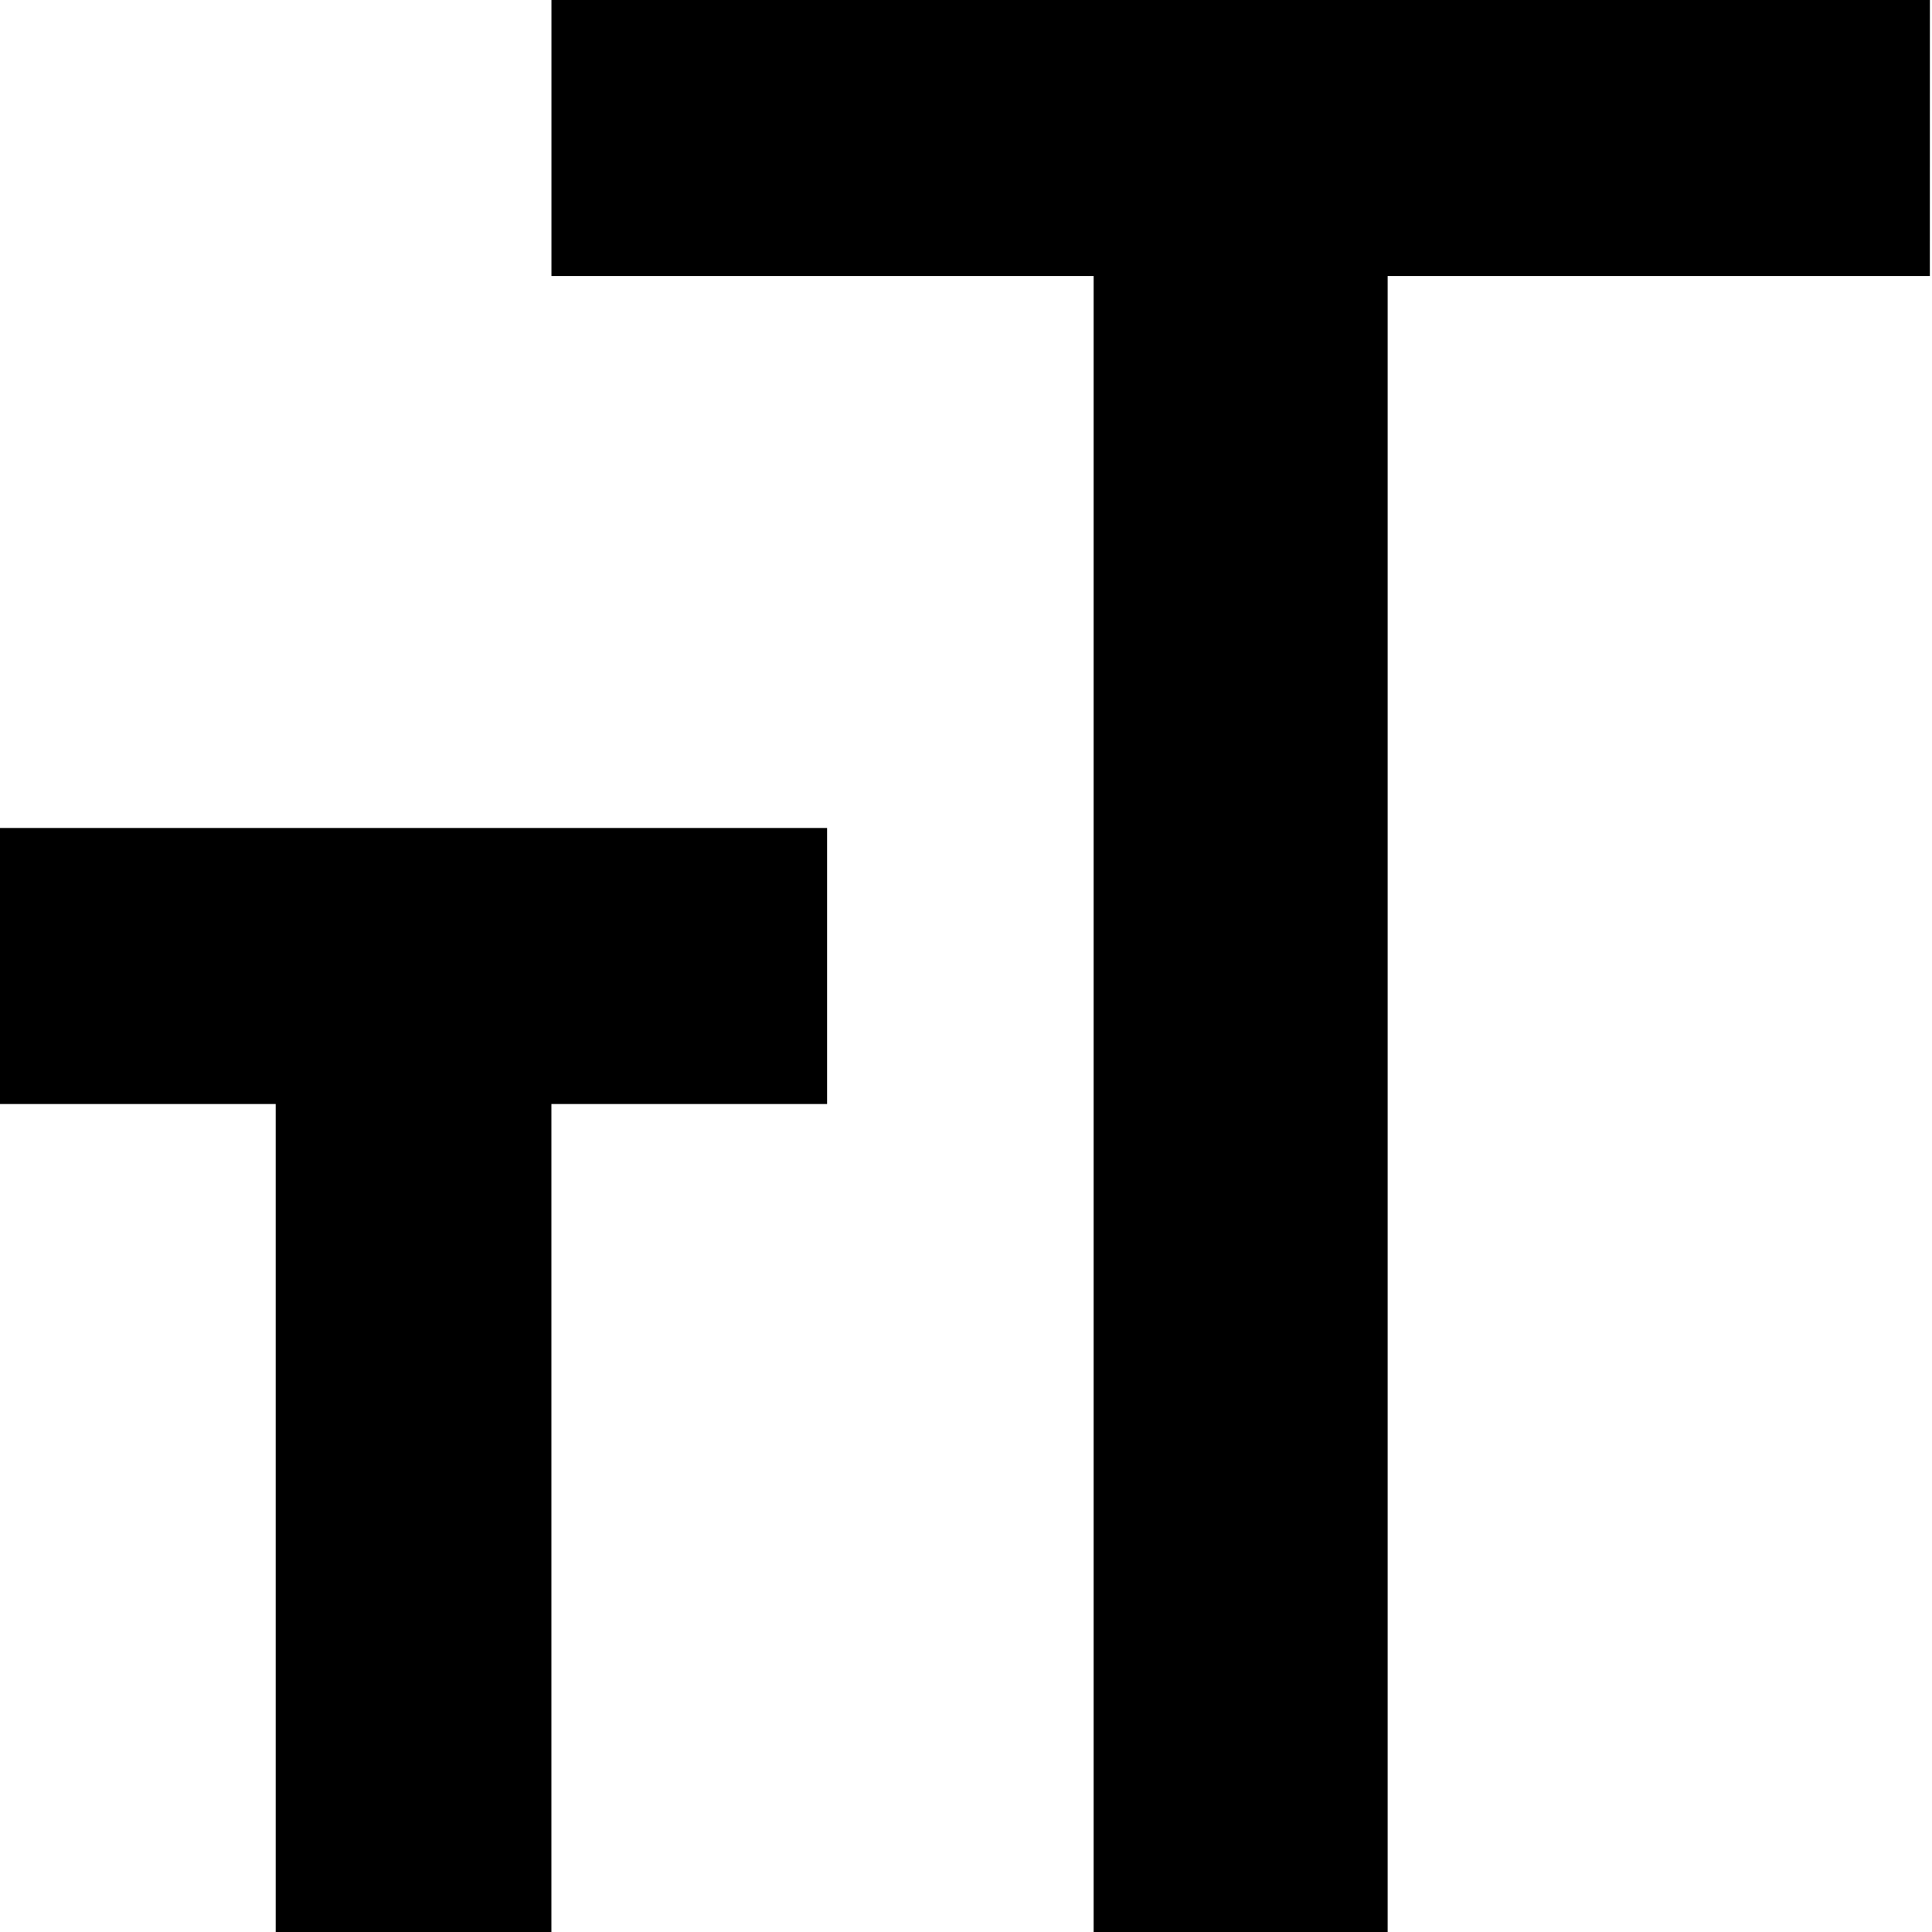
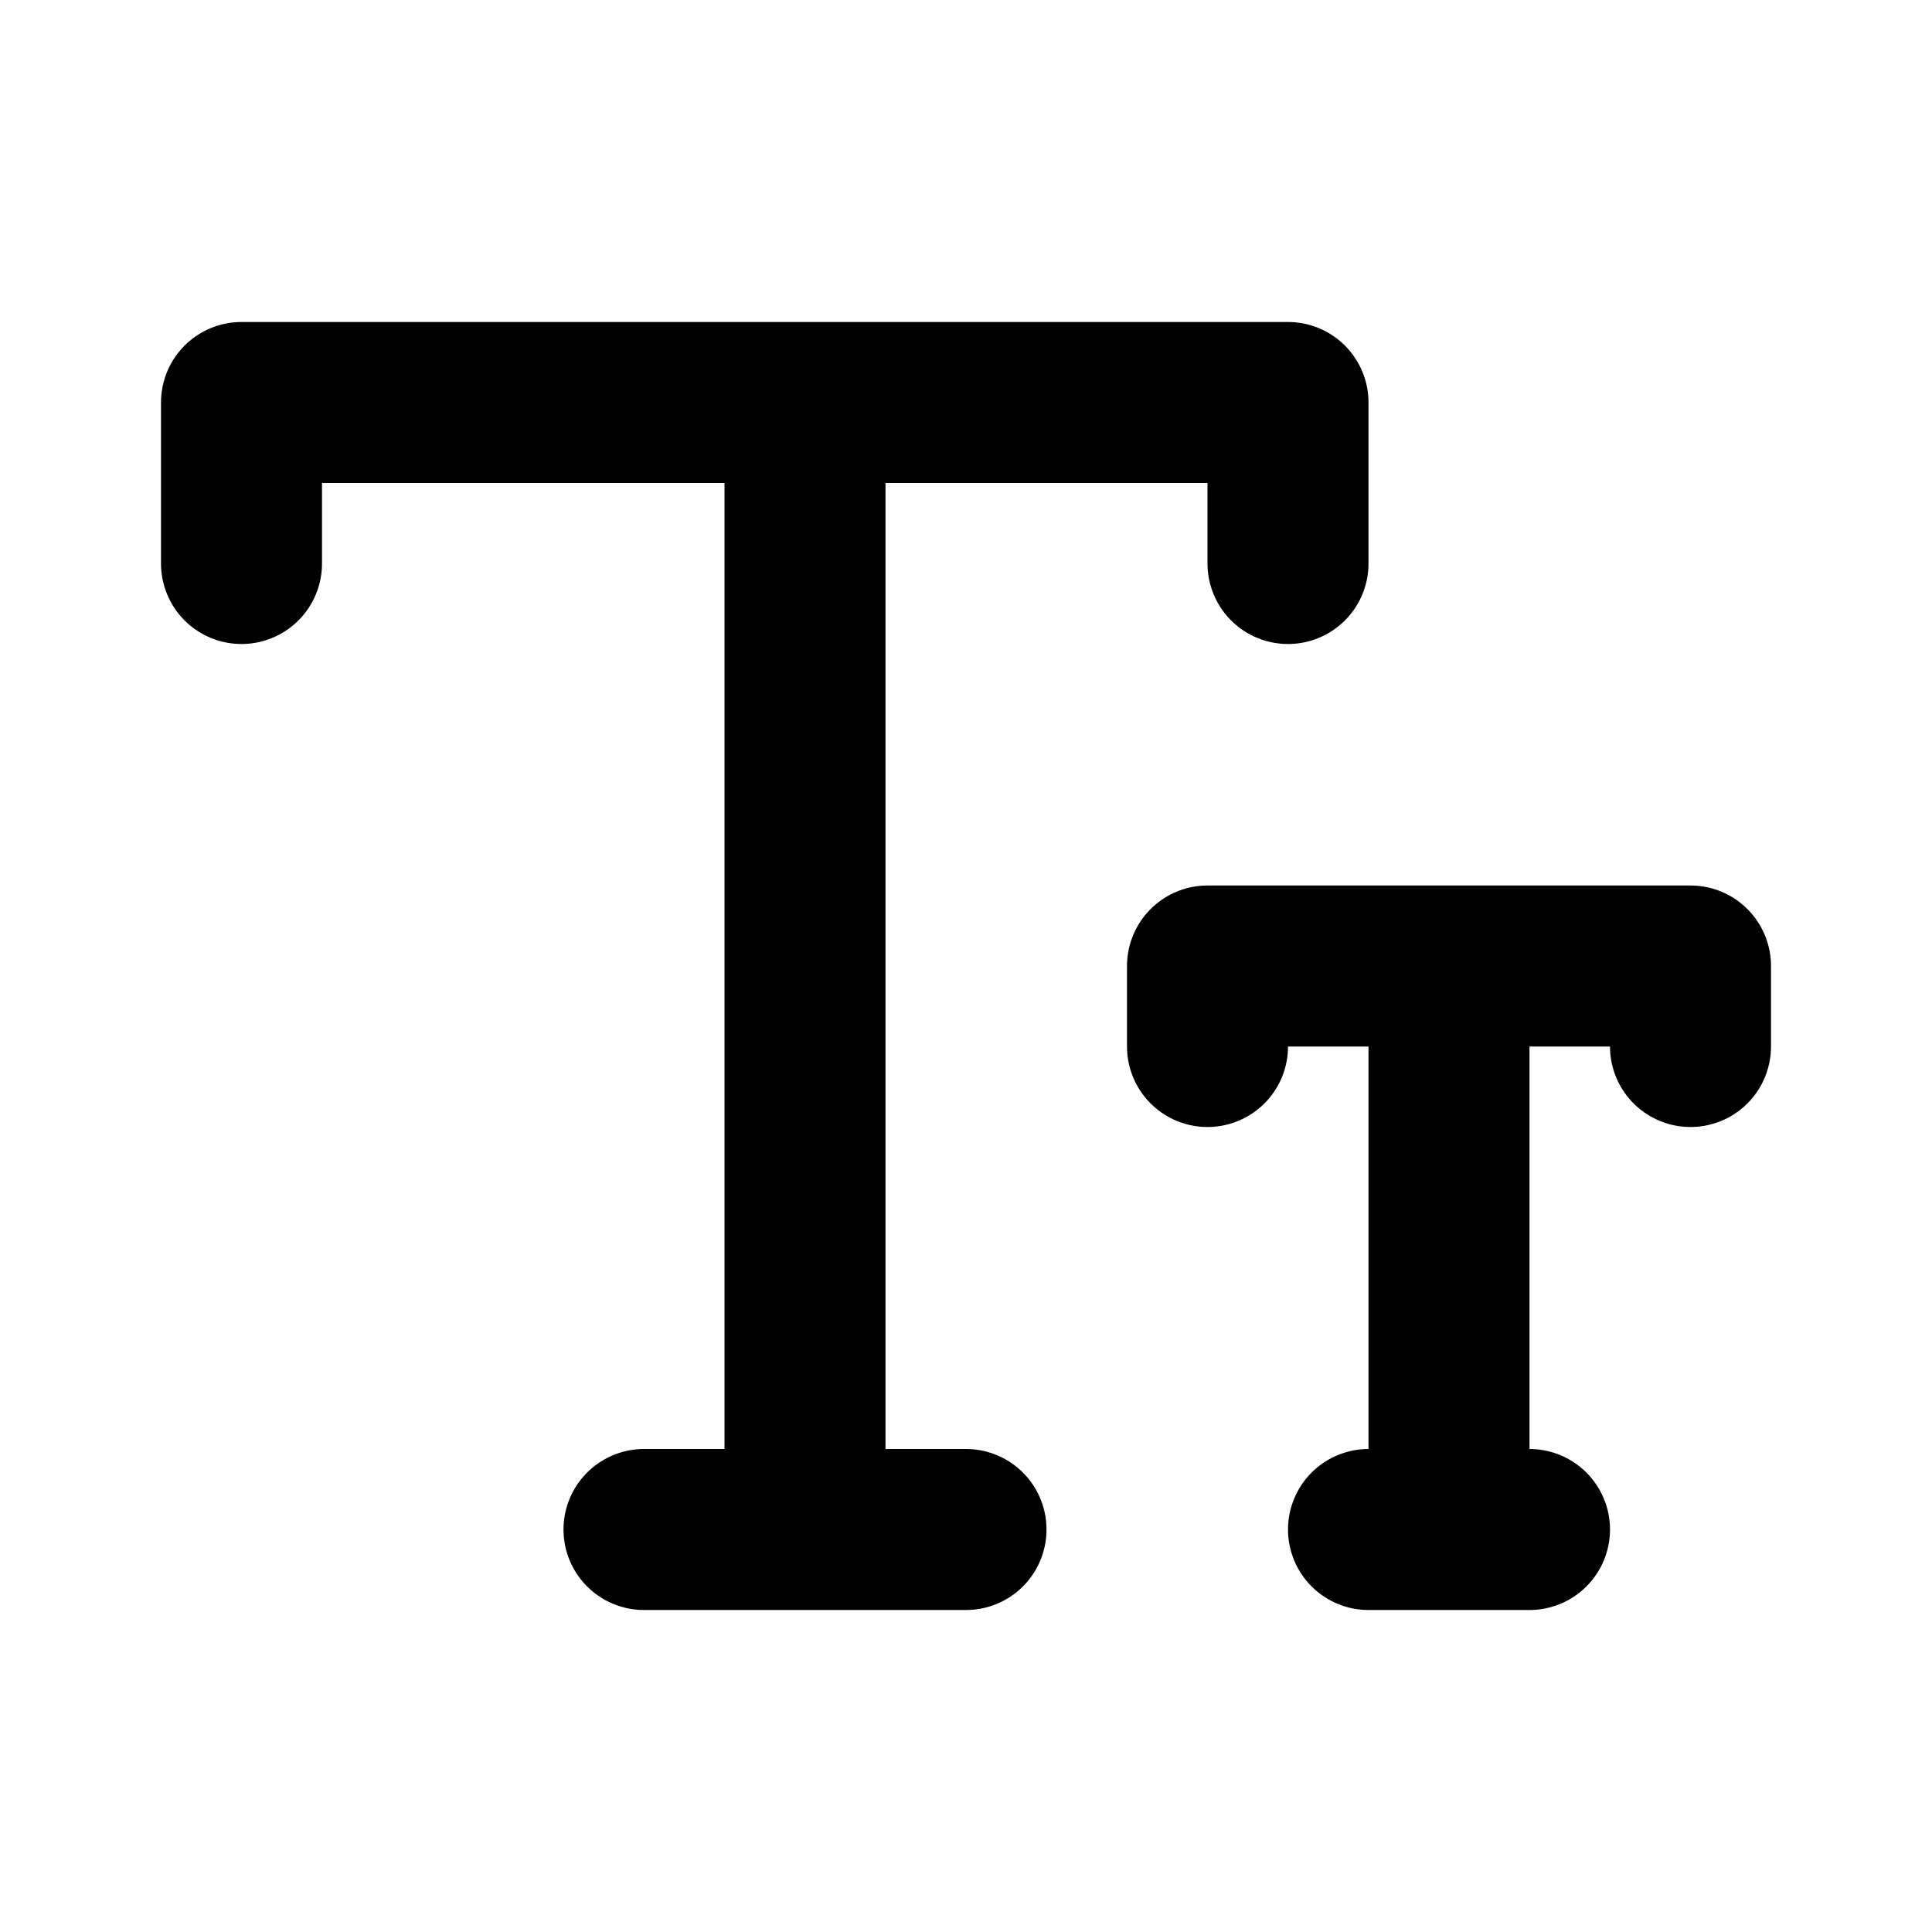
- <svg xmlns="http://www.w3.org/2000/svg" width="128" height="128">
-   <path d="M0 54.857h54.796v18.286H36.531V128H18.265V73.143H0V54.857zm127.857-36.571H91.935V128H72.456V18.286H36.534V0h91.326l-.003 18.286z" />
+ <svg xmlns="http://www.w3.org/2000/svg" width="24" height="24" viewBox="0 0 24 24">
+   <path fill="none" stroke="currentColor" stroke-linecap="round" stroke-linejoin="round" stroke-width="2" d="M3 7V5h13v2m-6-2v14m2 0H8m7-6v-1h6v1m-3-1v7m-1 0h2" />
</svg>
